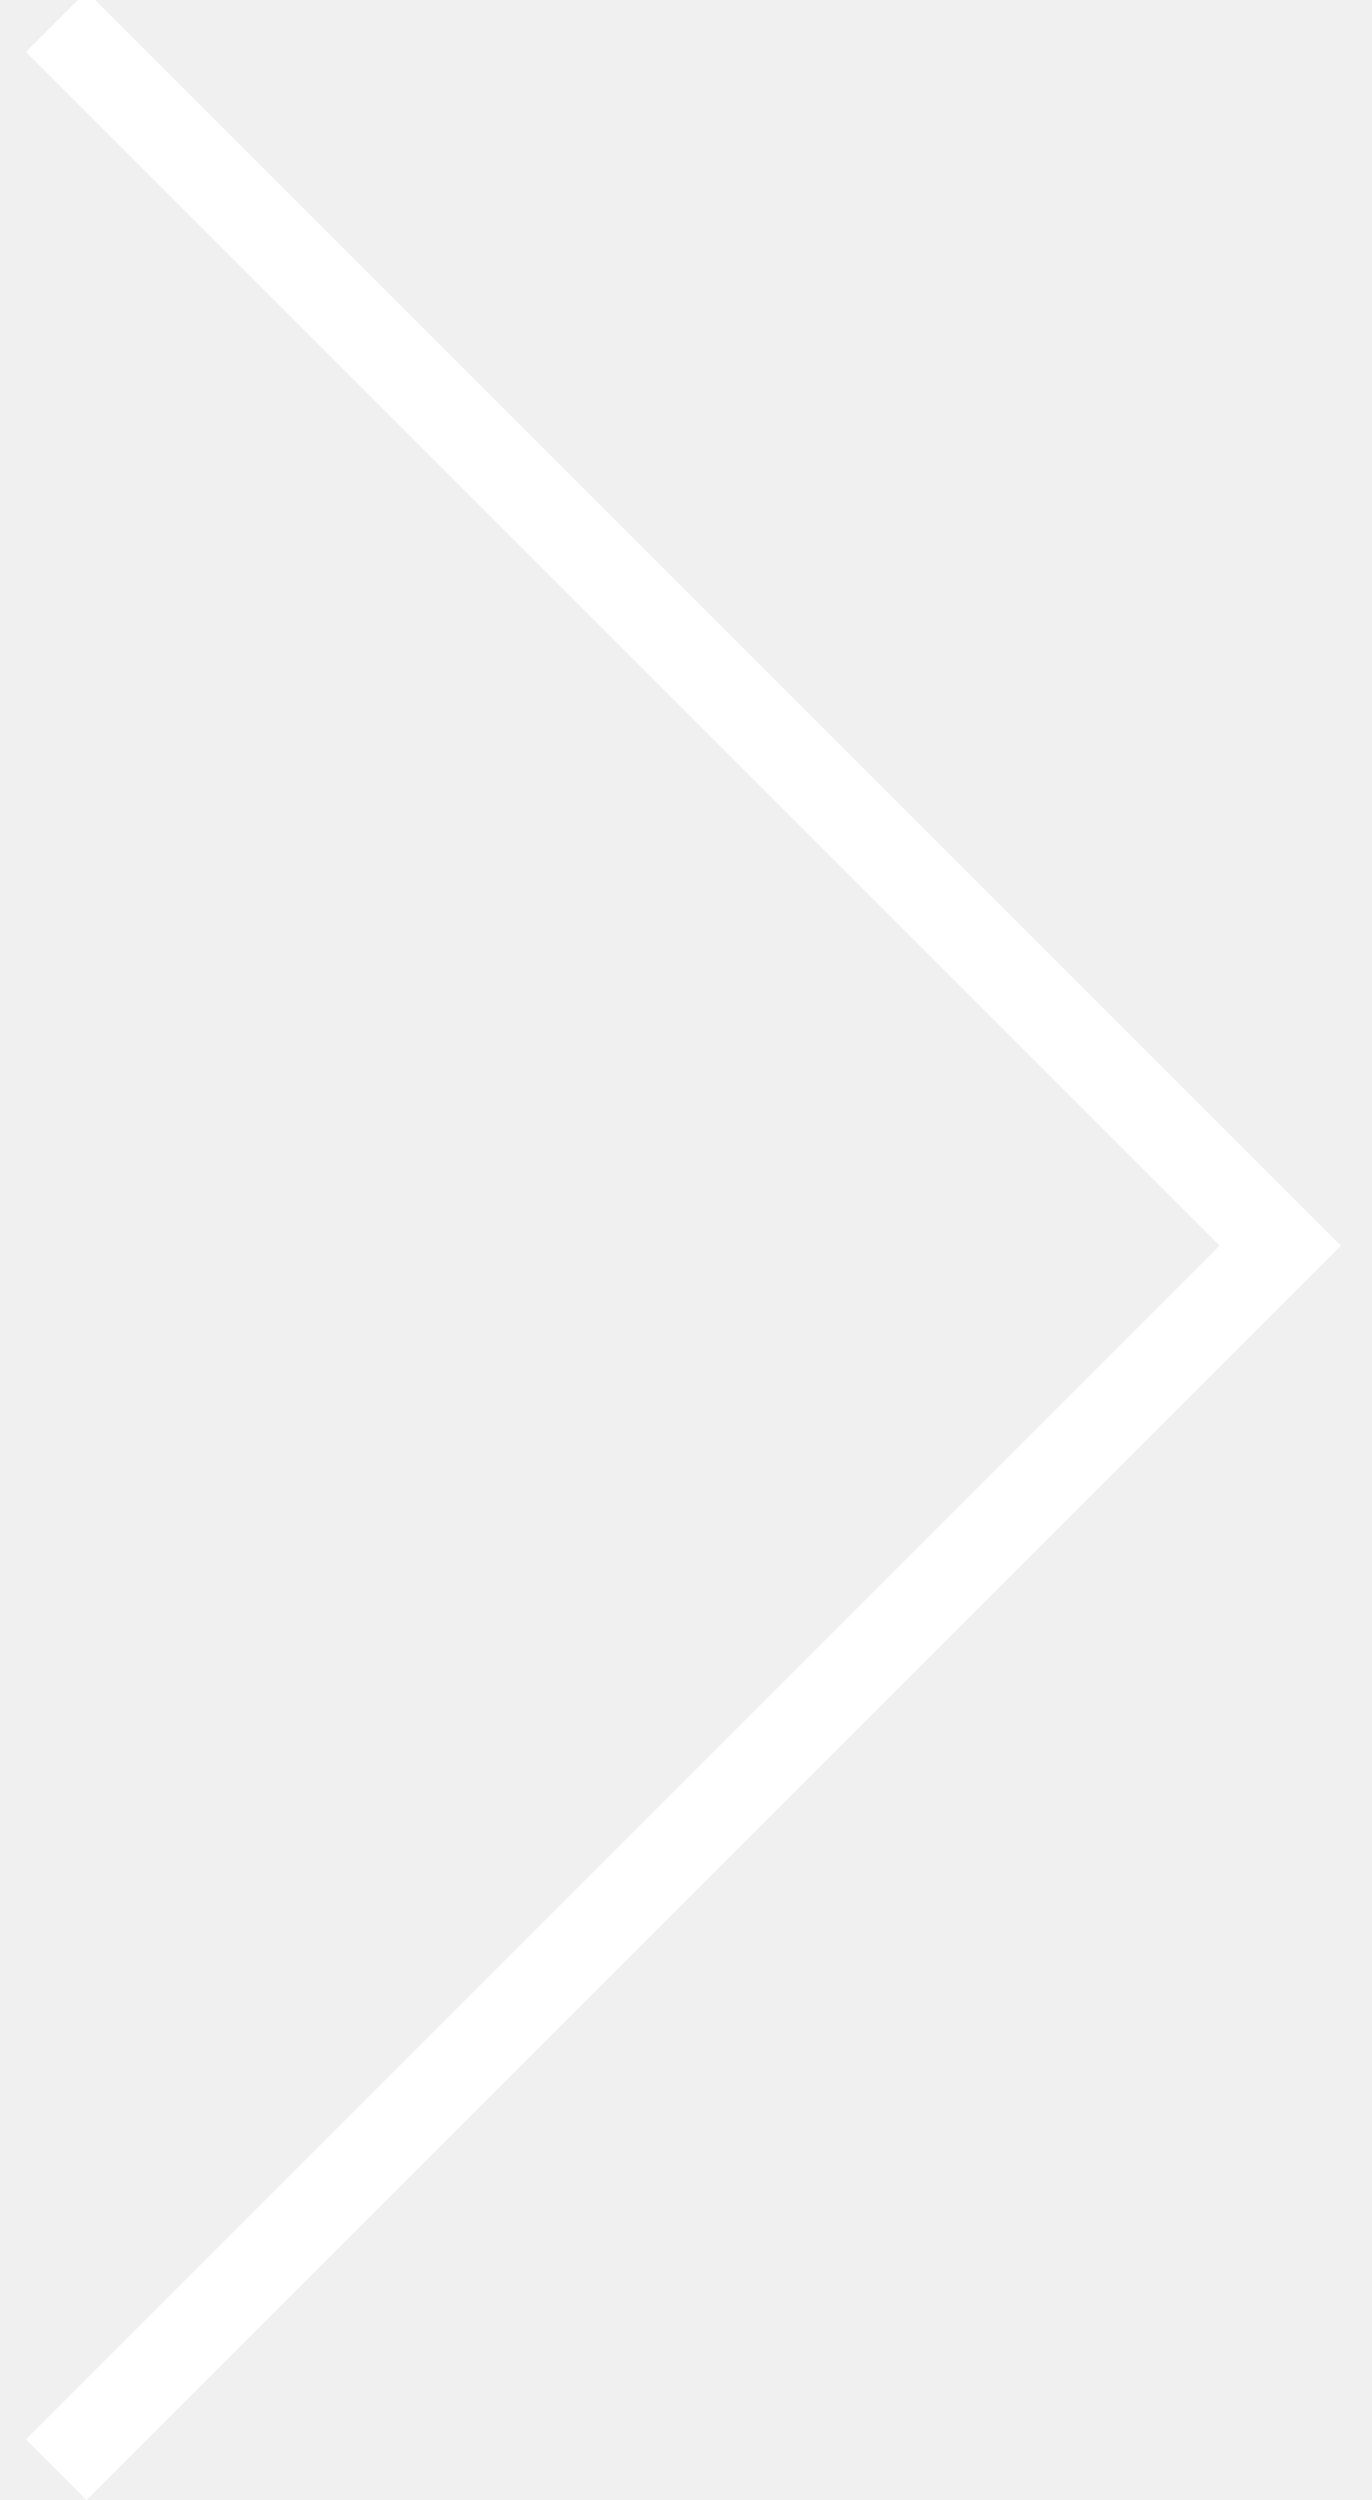
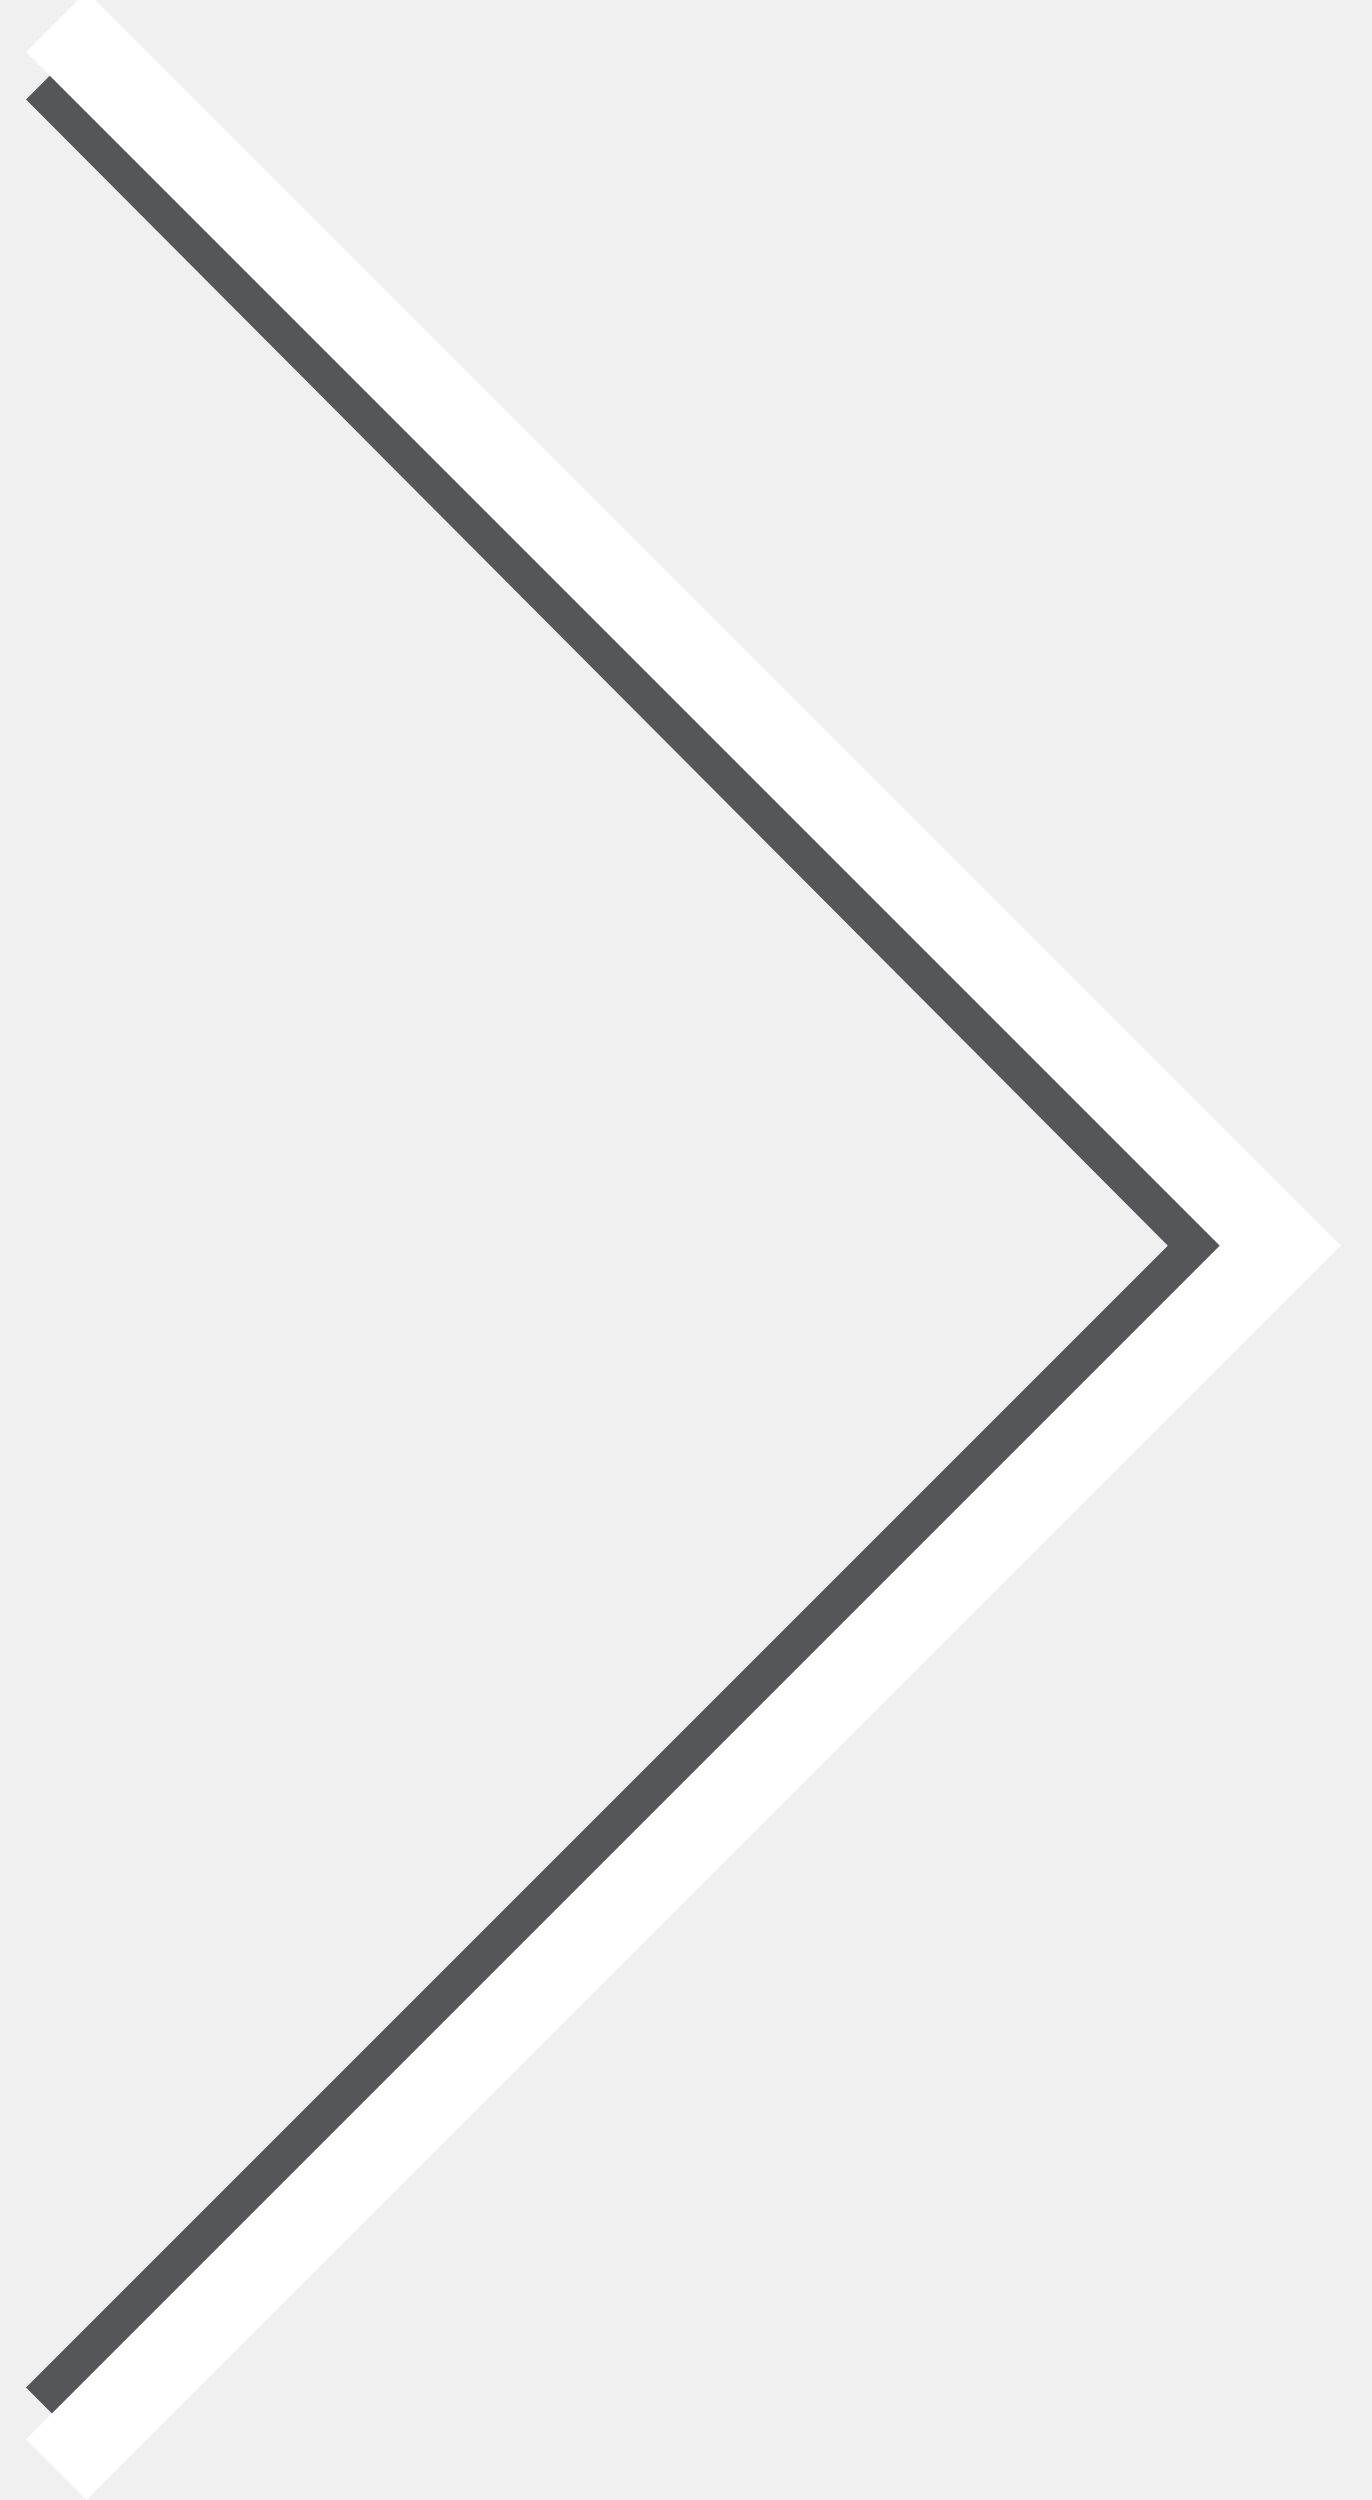
- <svg xmlns="http://www.w3.org/2000/svg" version="1.1" id="Layer_1" x="0" y="0" viewBox="0 0 31.7 57.8" xml:space="preserve" enable-background="new 0 0 31.7 57.8">
-   <style type="text/css">.st0{fill:#fff}</style>
-   <polygon id="XMLID_29_" class="st0" points="2,57.8 0.6,56.4 28.2,28.8 0.6,1.2 2,-0.2 31,28.8" />
+ <svg xmlns="http://www.w3.org/2000/svg" version="1.1" id="Layer_1" x="0px" y="0px" viewBox="0 0 31.7 57.8" style="enable-background:new 0 0 31.7 57.8;" xml:space="preserve">
+   <style type="text/css">
+ 	.st0{fill:#54565A;}
+ 	.st1{fill:#FFFFFF;}
+ </style>
+   <g>
+     <polygon id="XMLID_1_" class="st0" points="1.9,56.5 0.6,55.2 27,28.8 0.6,2.3 1.9,1 29.7,28.8  " />
+     <polygon id="XMLID_29_" class="st1" points="2,57.8 0.6,56.4 28.2,28.8 0.6,1.2 2,-0.2 31,28.8  " />
+   </g>
</svg>
